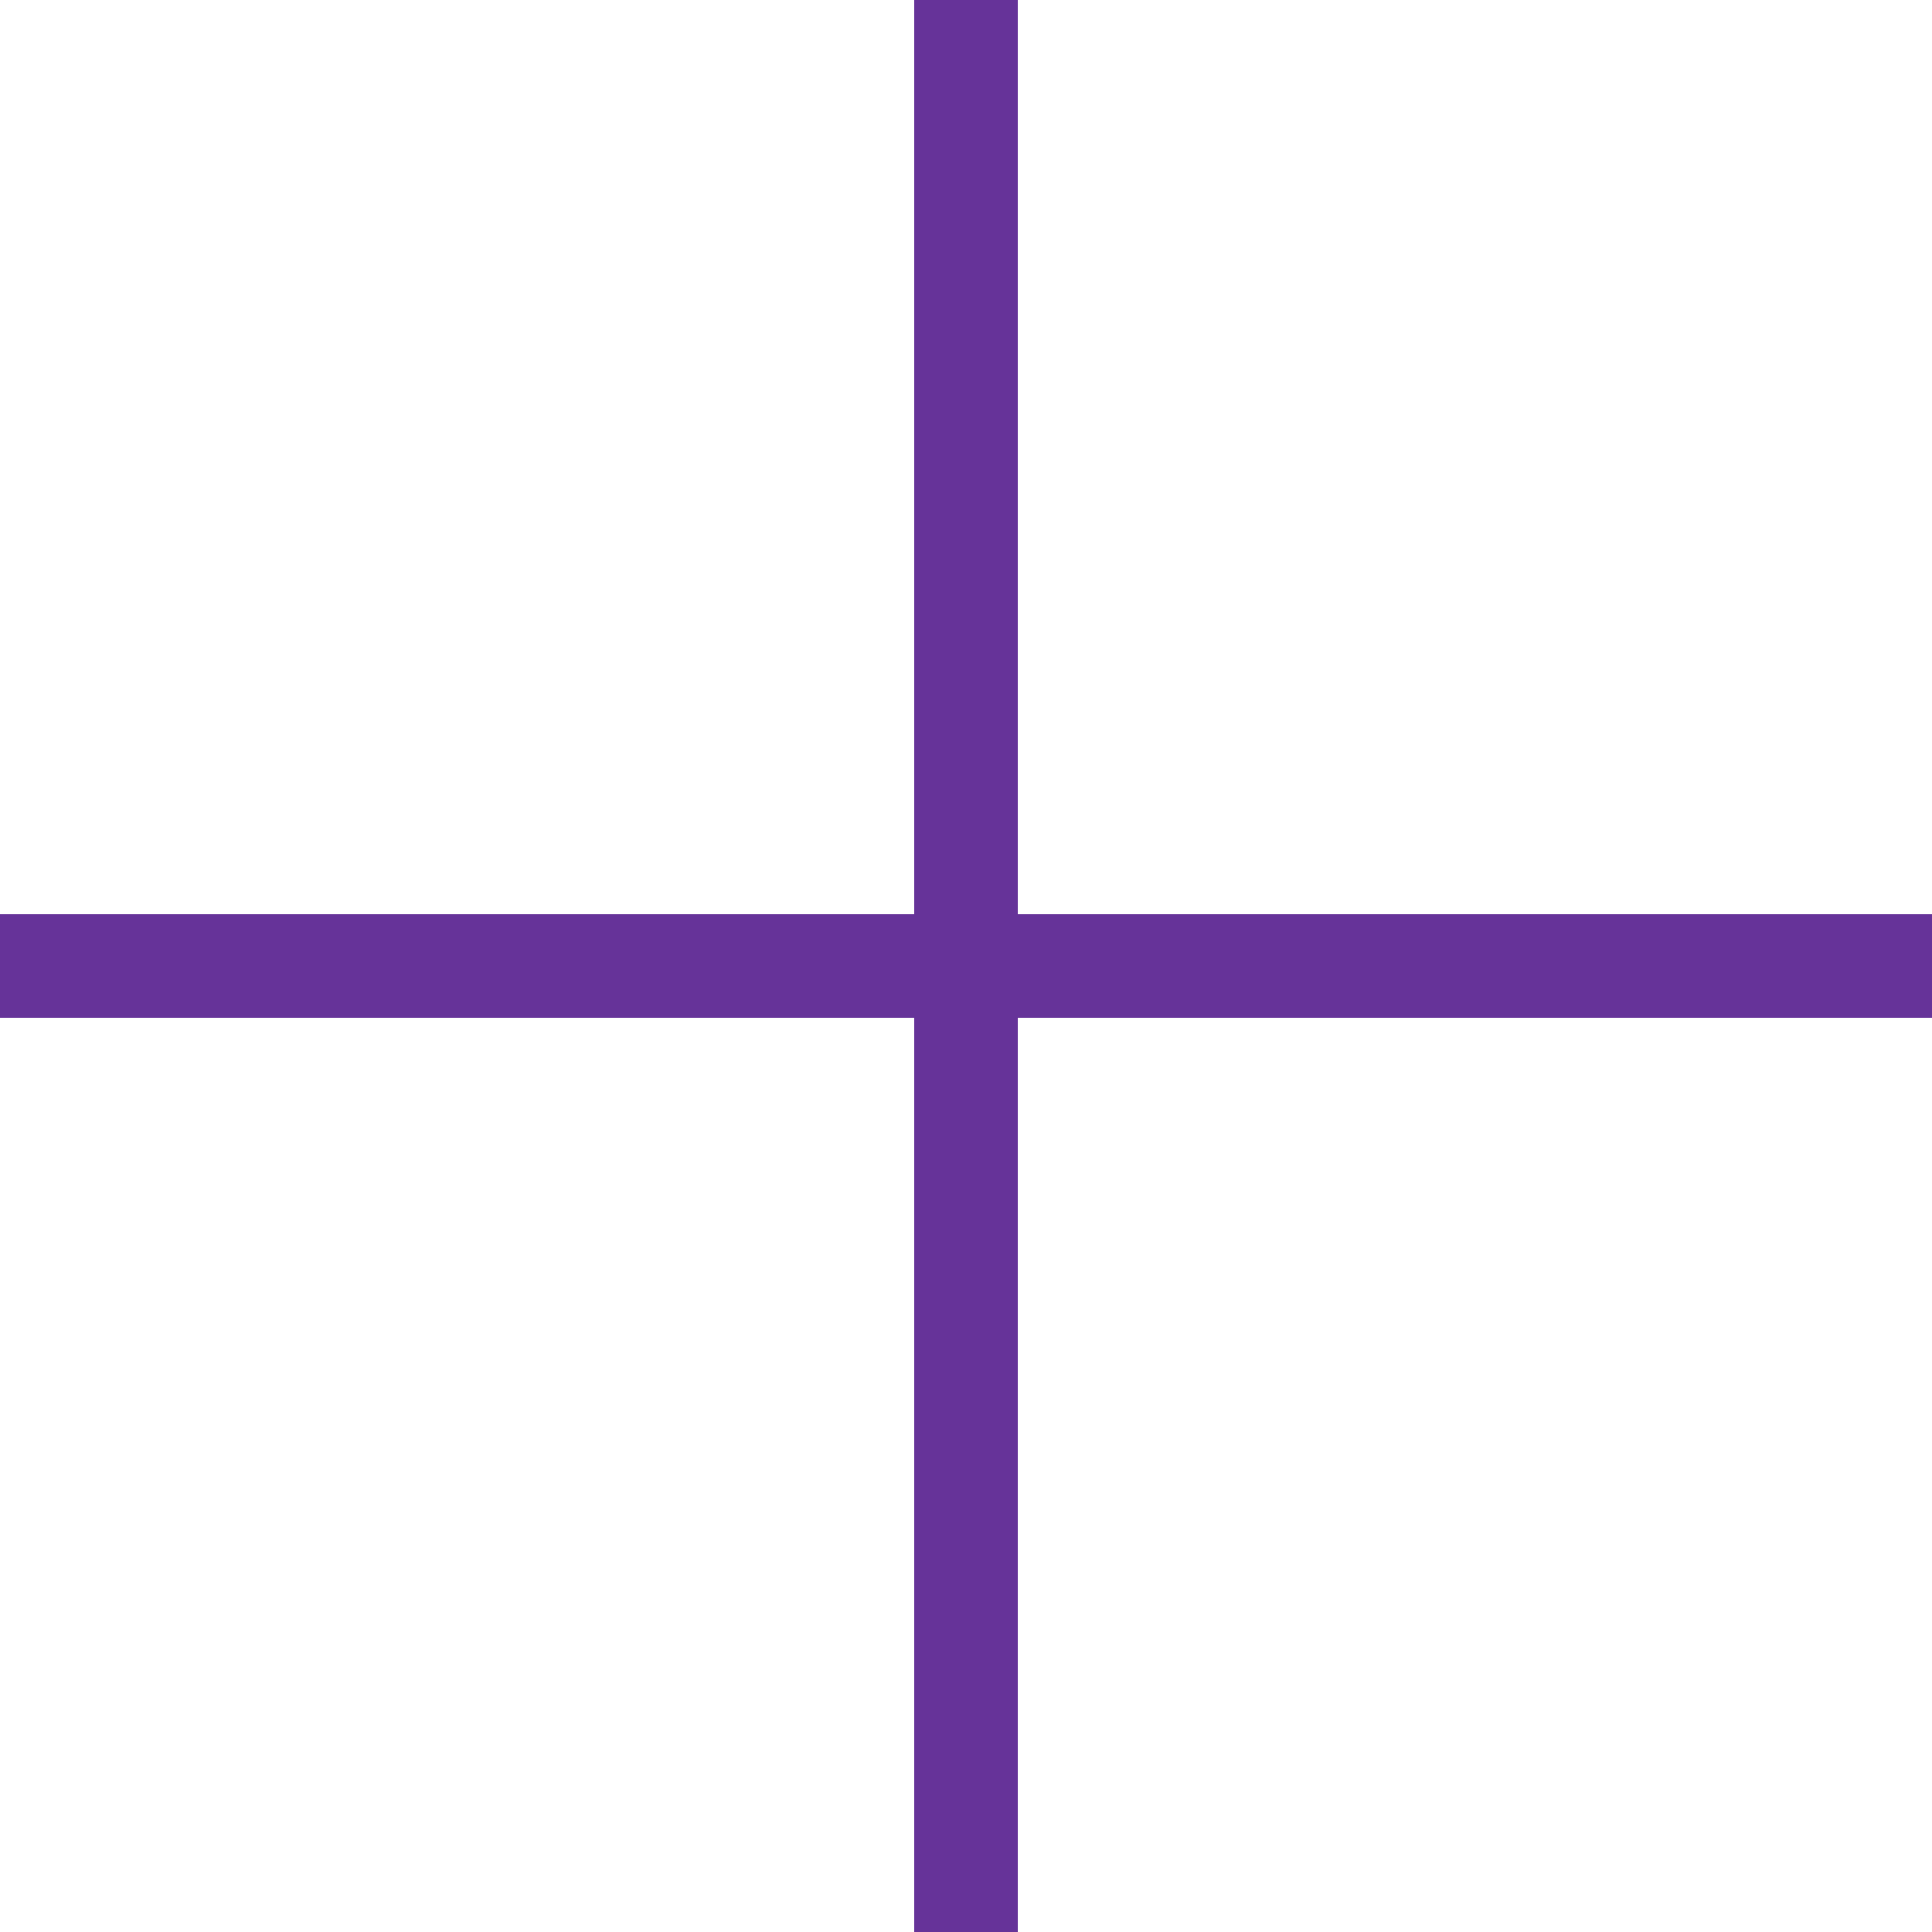
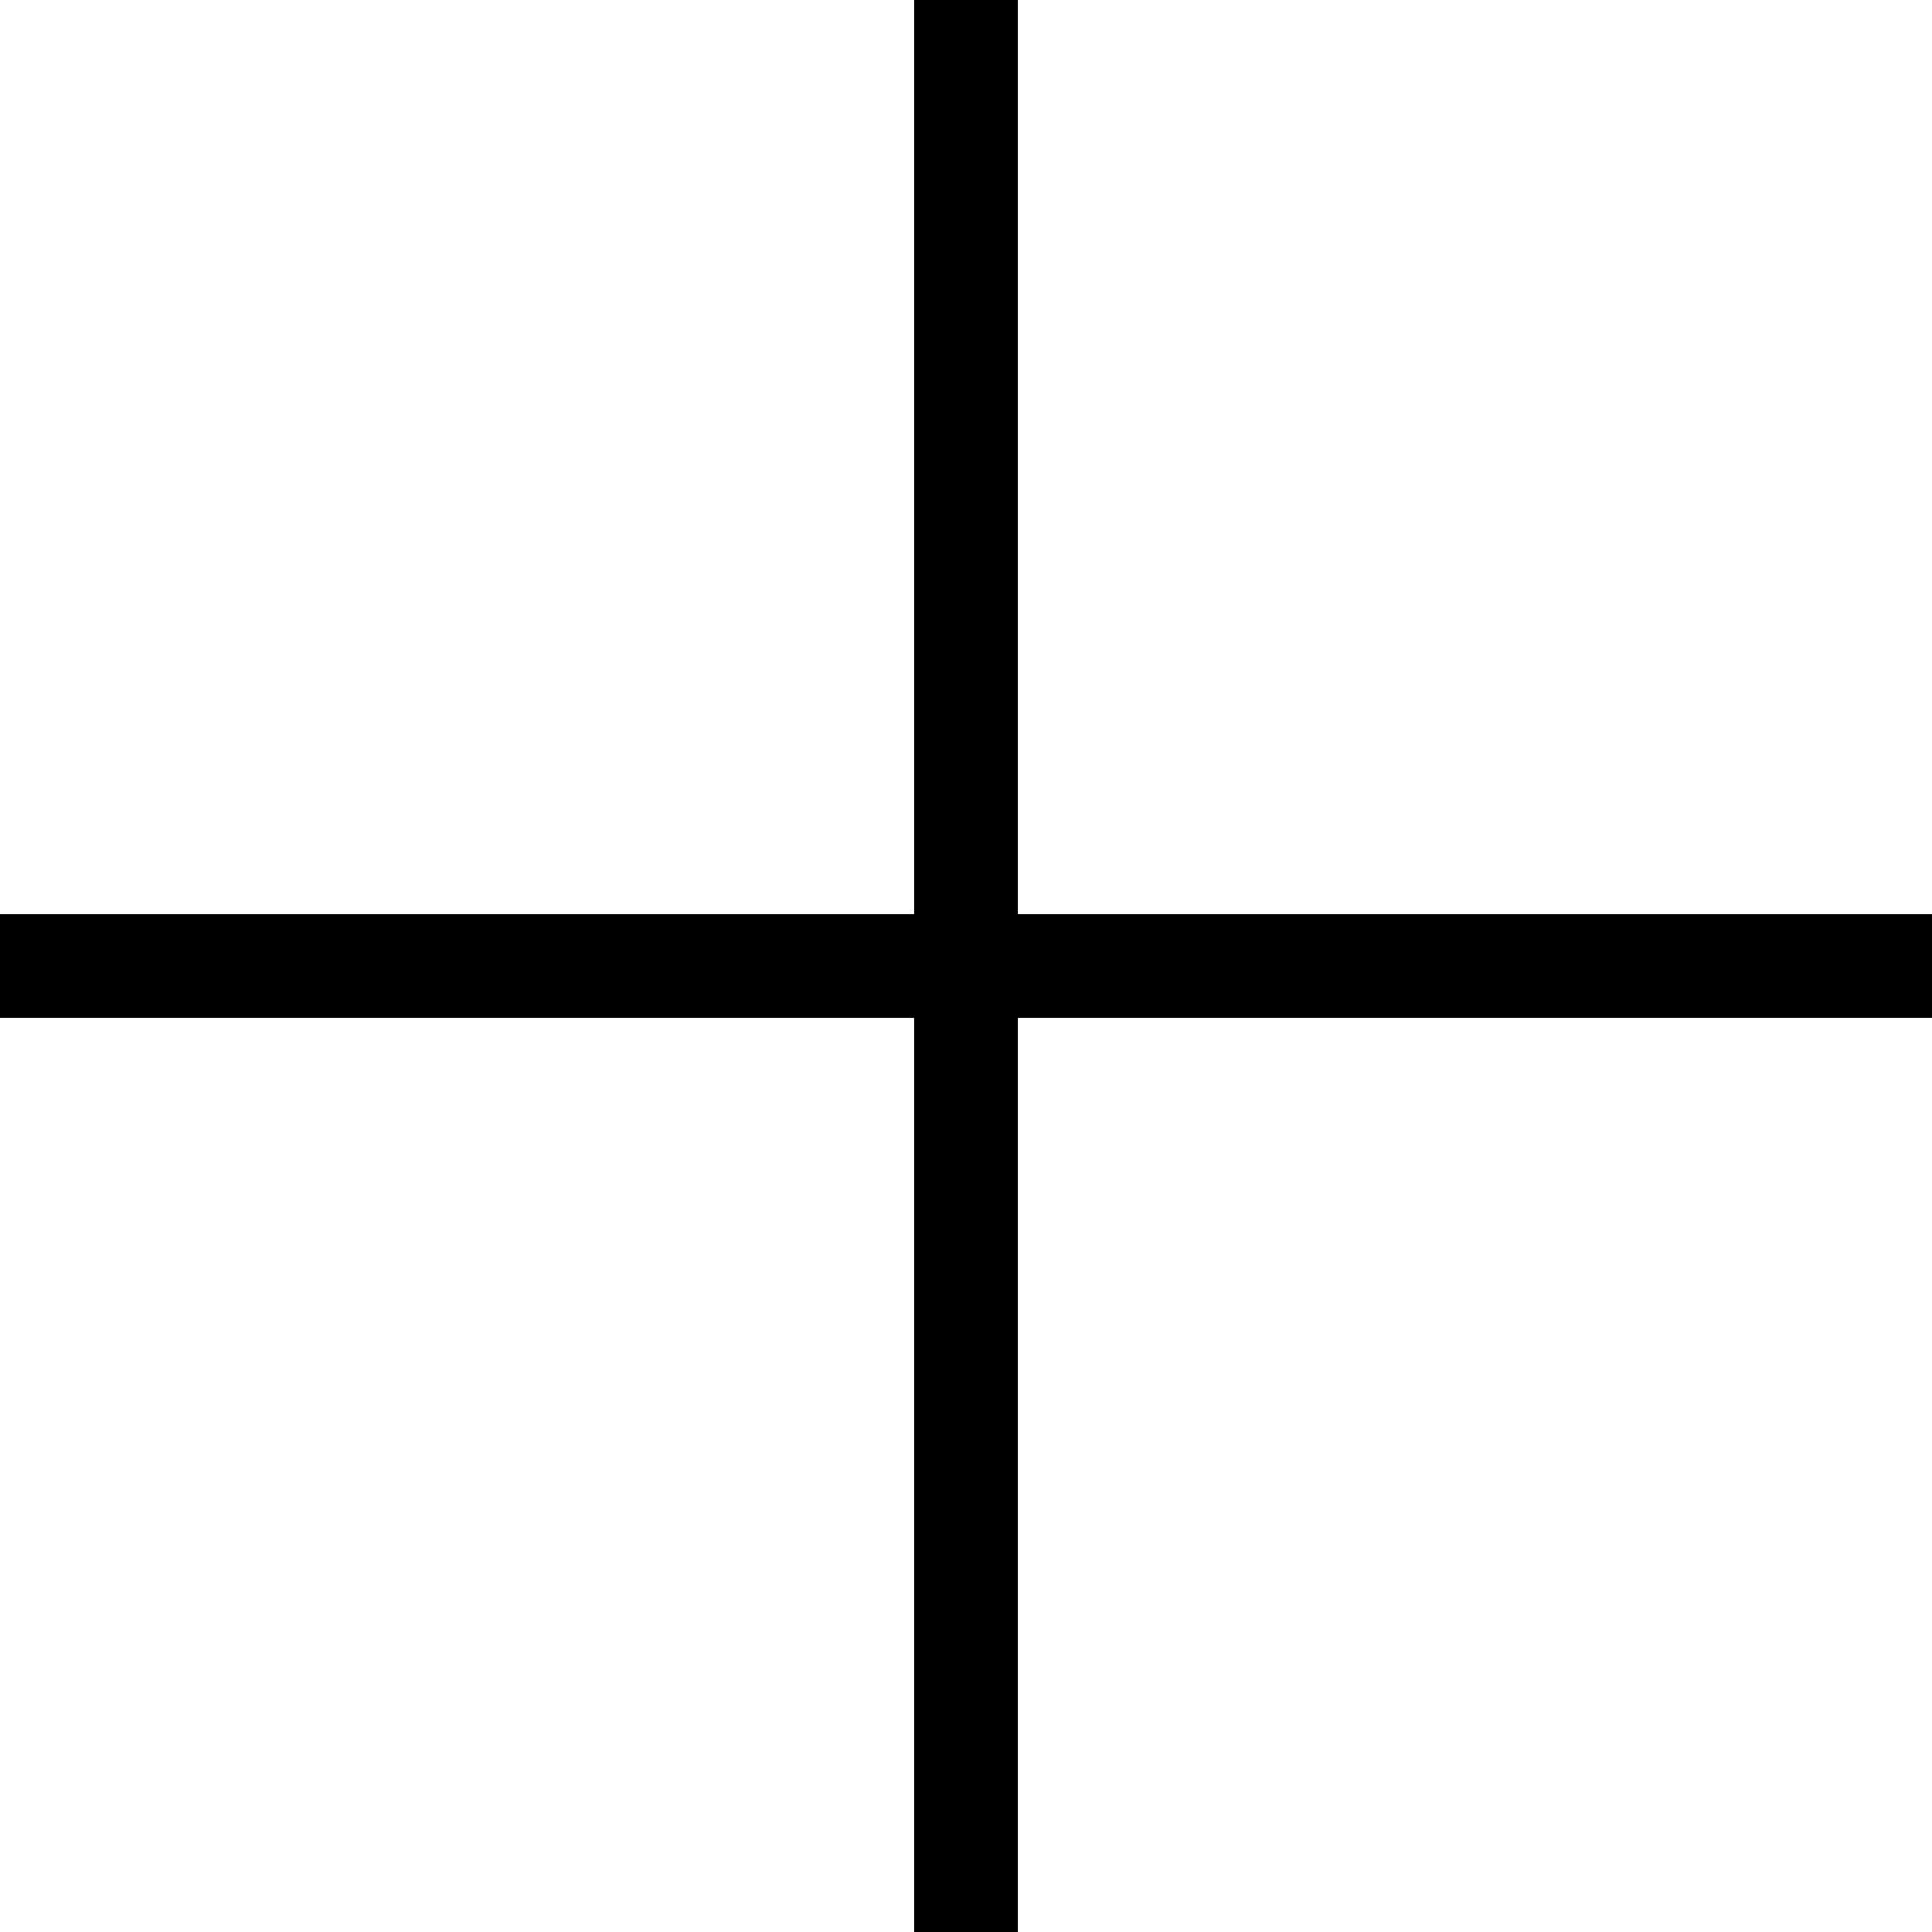
<svg xmlns="http://www.w3.org/2000/svg" width="16" height="16" viewBox="0 0 16 16" fill="none">
-   <path fill-rule="evenodd" clip-rule="evenodd" d="M8.428 0V7.572H16V8.428H8.428V16H7.572V8.428H0V7.572H7.572V0H8.428Z" fill="#663399" />
+   <path fill-rule="evenodd" clip-rule="evenodd" d="M8.428 0V7.572H16V8.428H8.428V16H7.572V8.428H0V7.572H7.572V0H8.428Z" fill="#000000" />
</svg>
